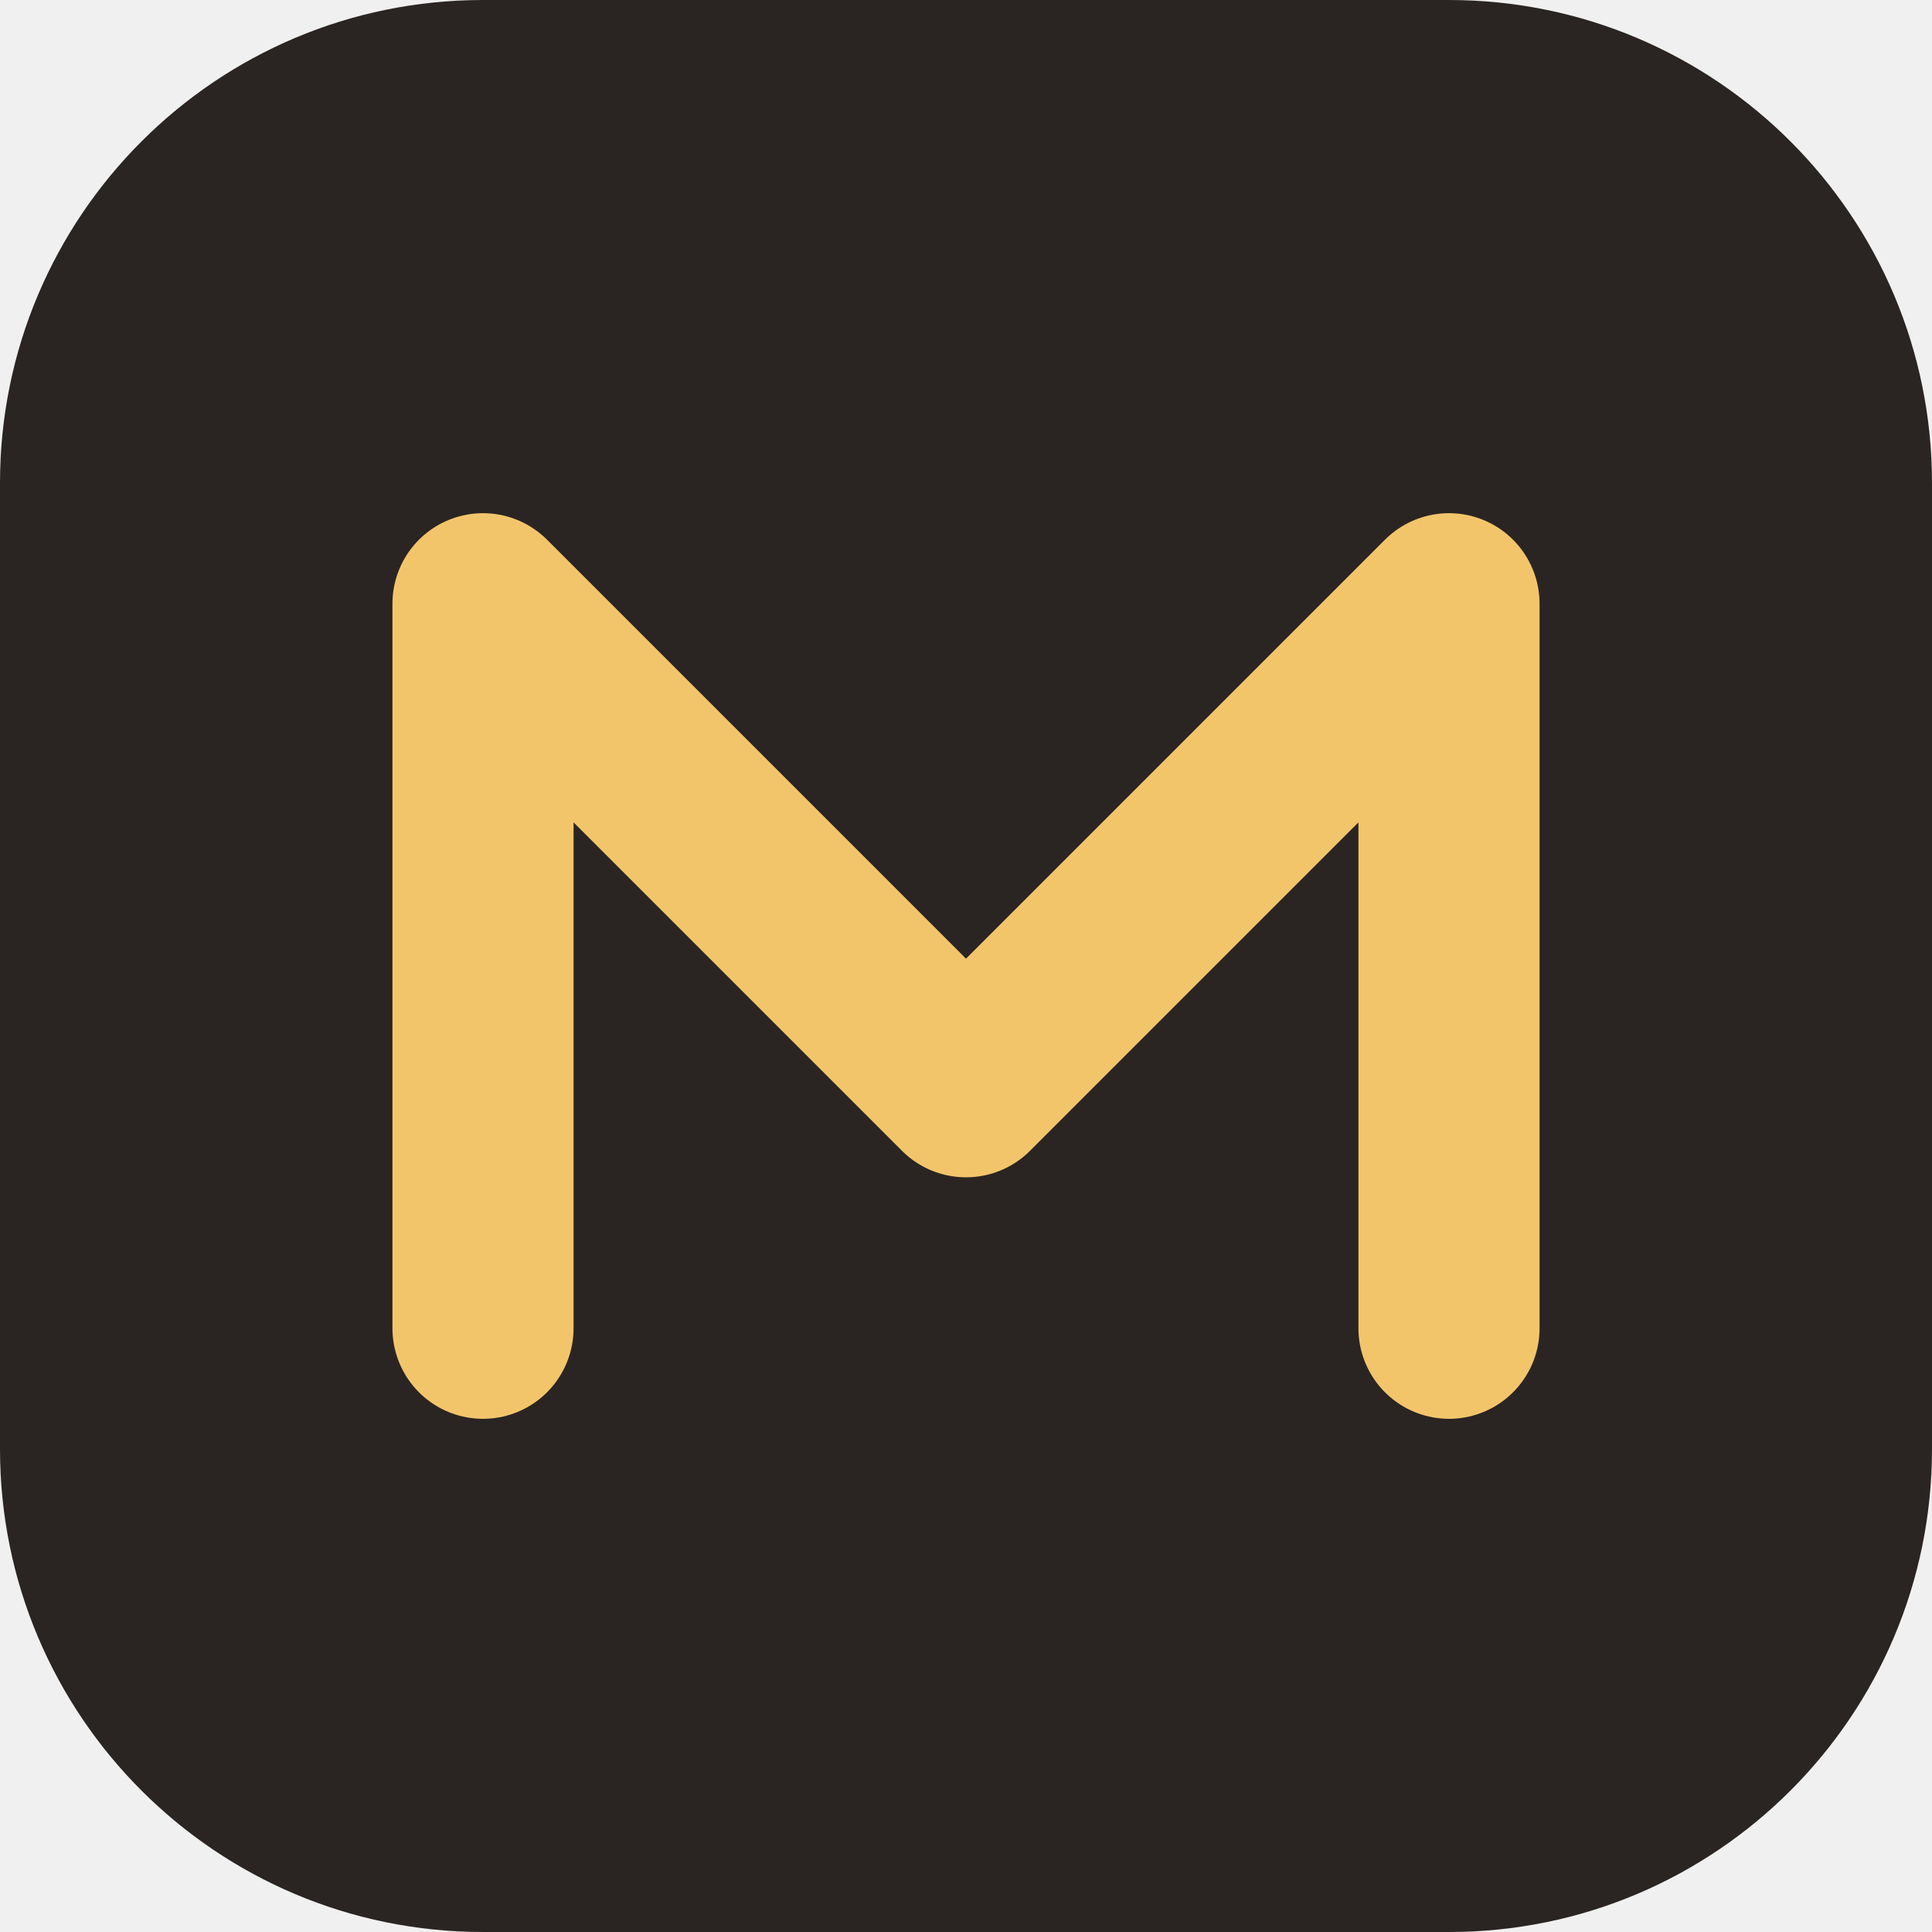
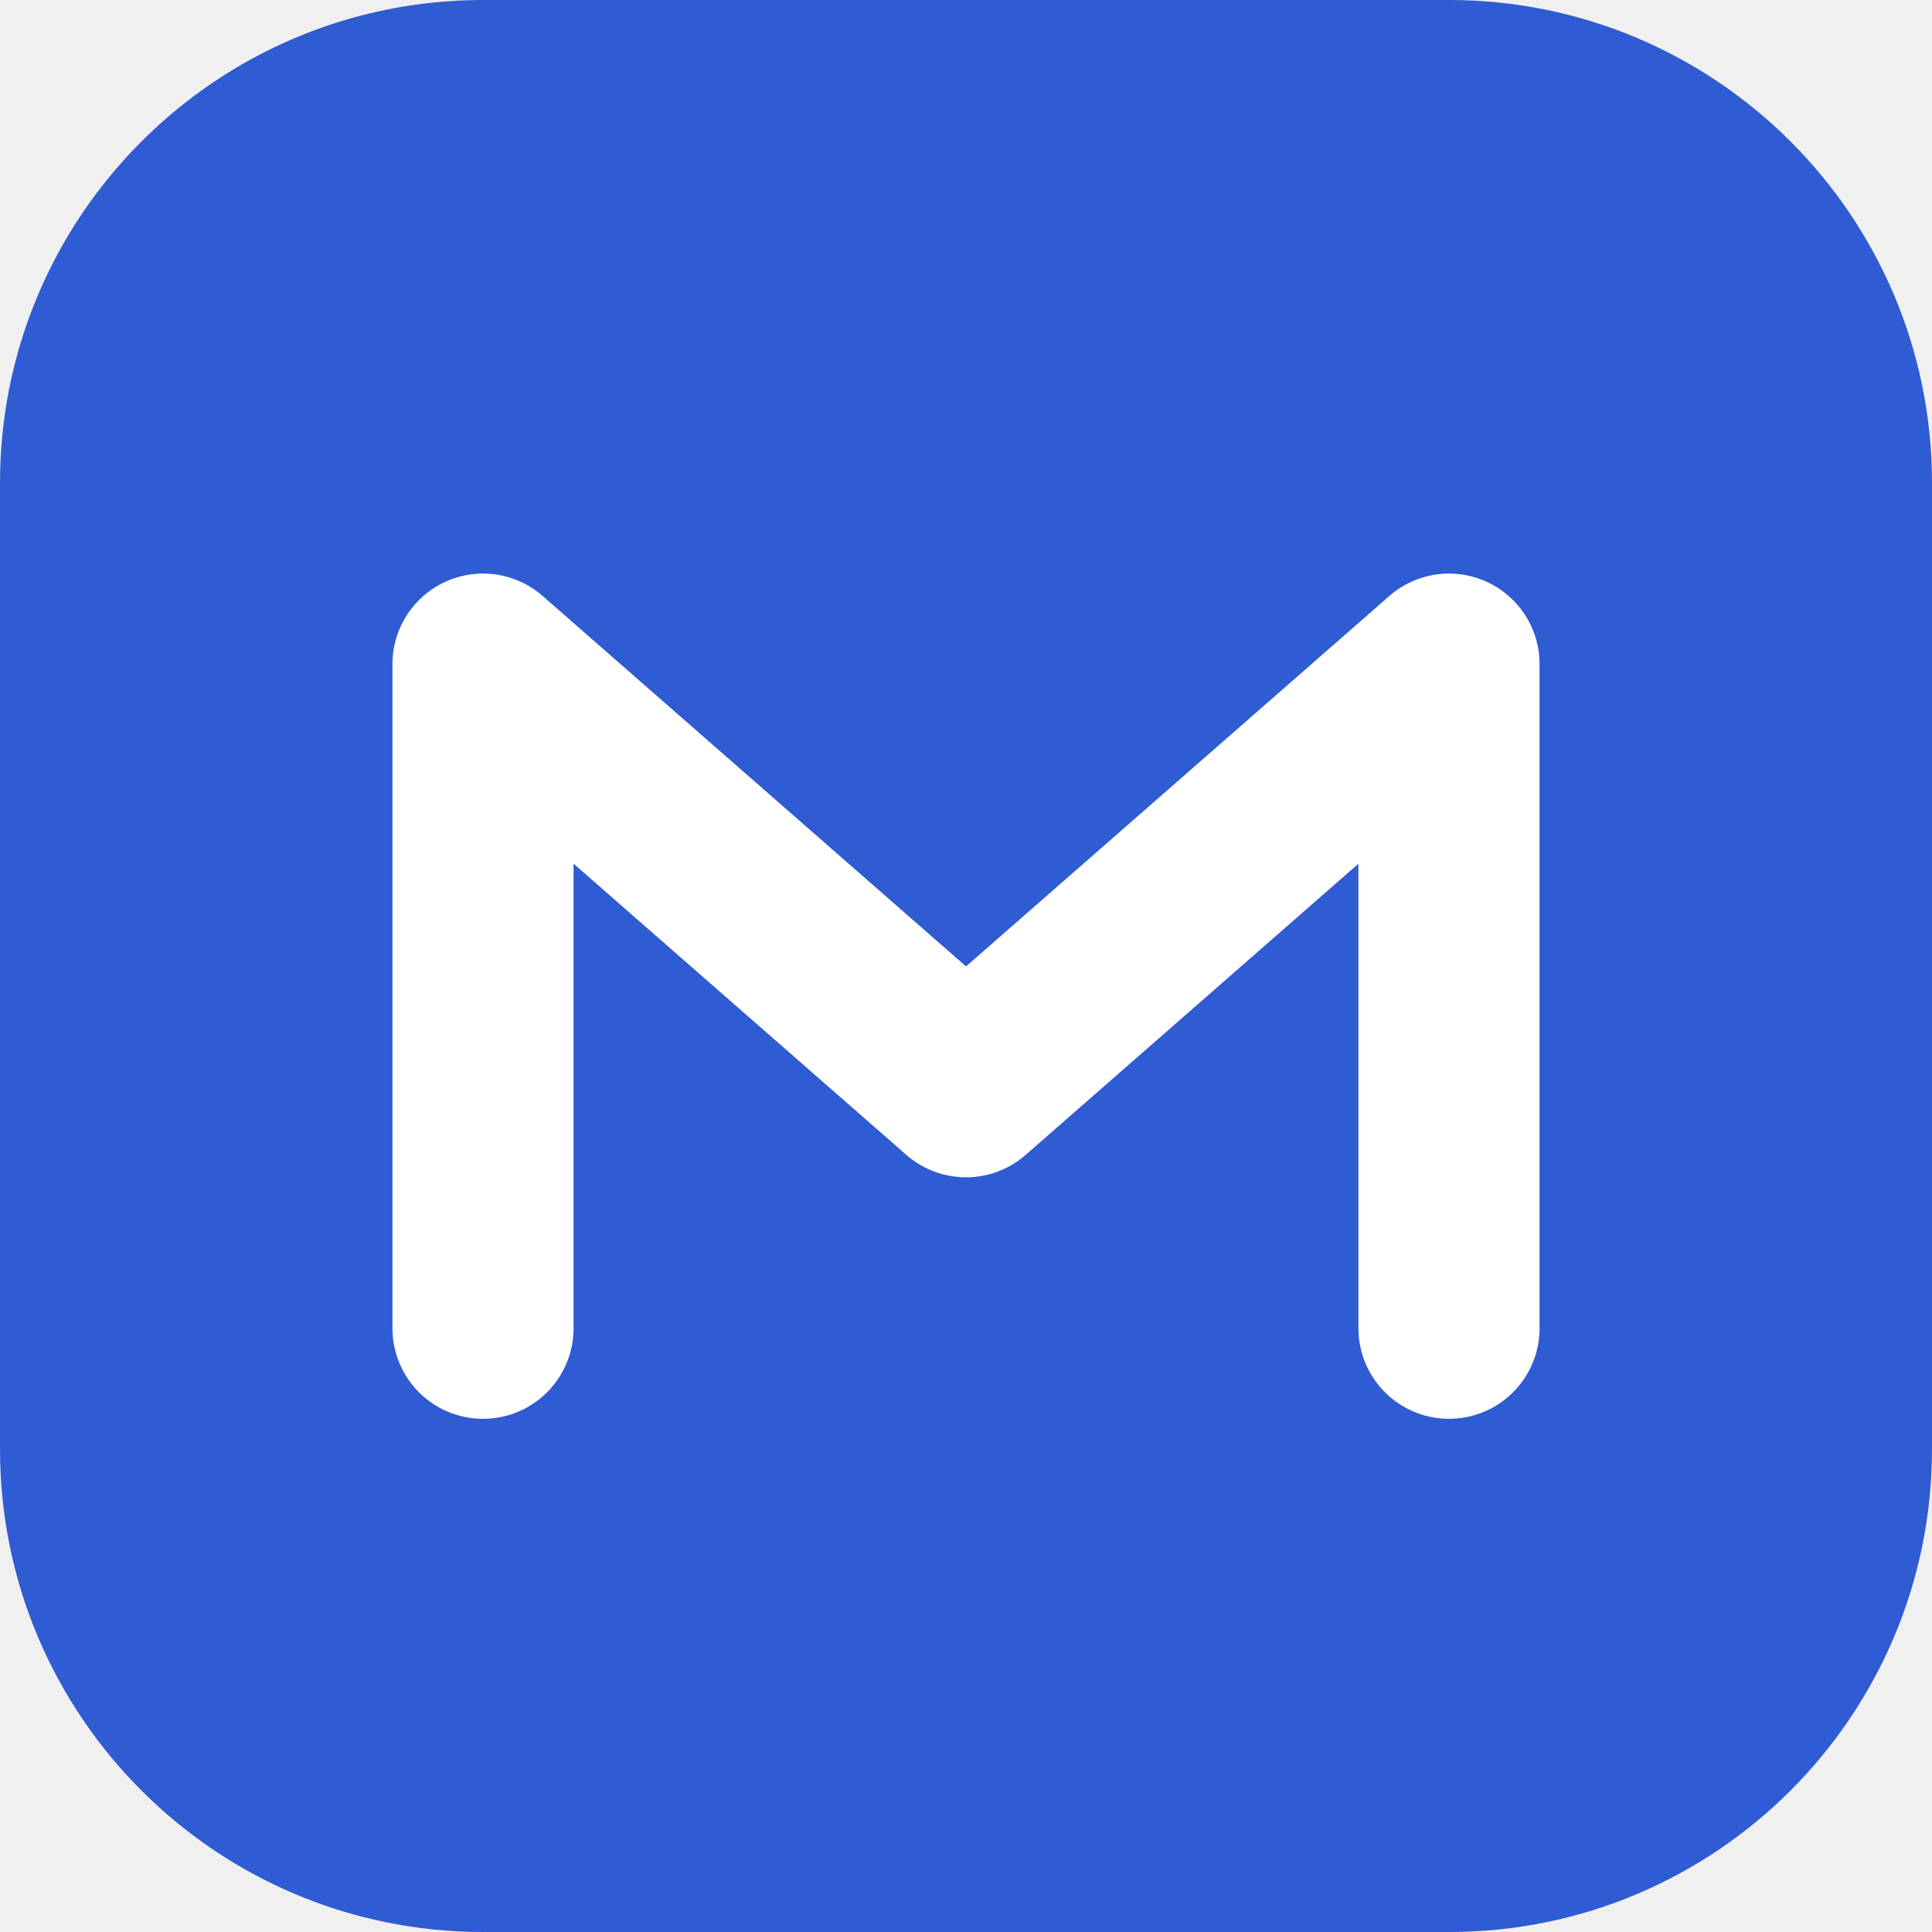
<svg xmlns="http://www.w3.org/2000/svg" viewBox="0 0 32 32">
-   <rect width="32" height="32" rx="8" fill="#2a2522" />
-   <path d="M8 22V10l8 8 8-8v12" fill="none" stroke="#f3c56b" stroke-width="3" stroke-linecap="round" stroke-linejoin="round" />
+   <rect width="32" height="32" rx="8" fill="#2f5bd3" />
+   <path d="M8 22V11l8 7 8-7v11" fill="none" stroke="#ffffff" stroke-width="3" stroke-linecap="round" stroke-linejoin="round" />
</svg>
